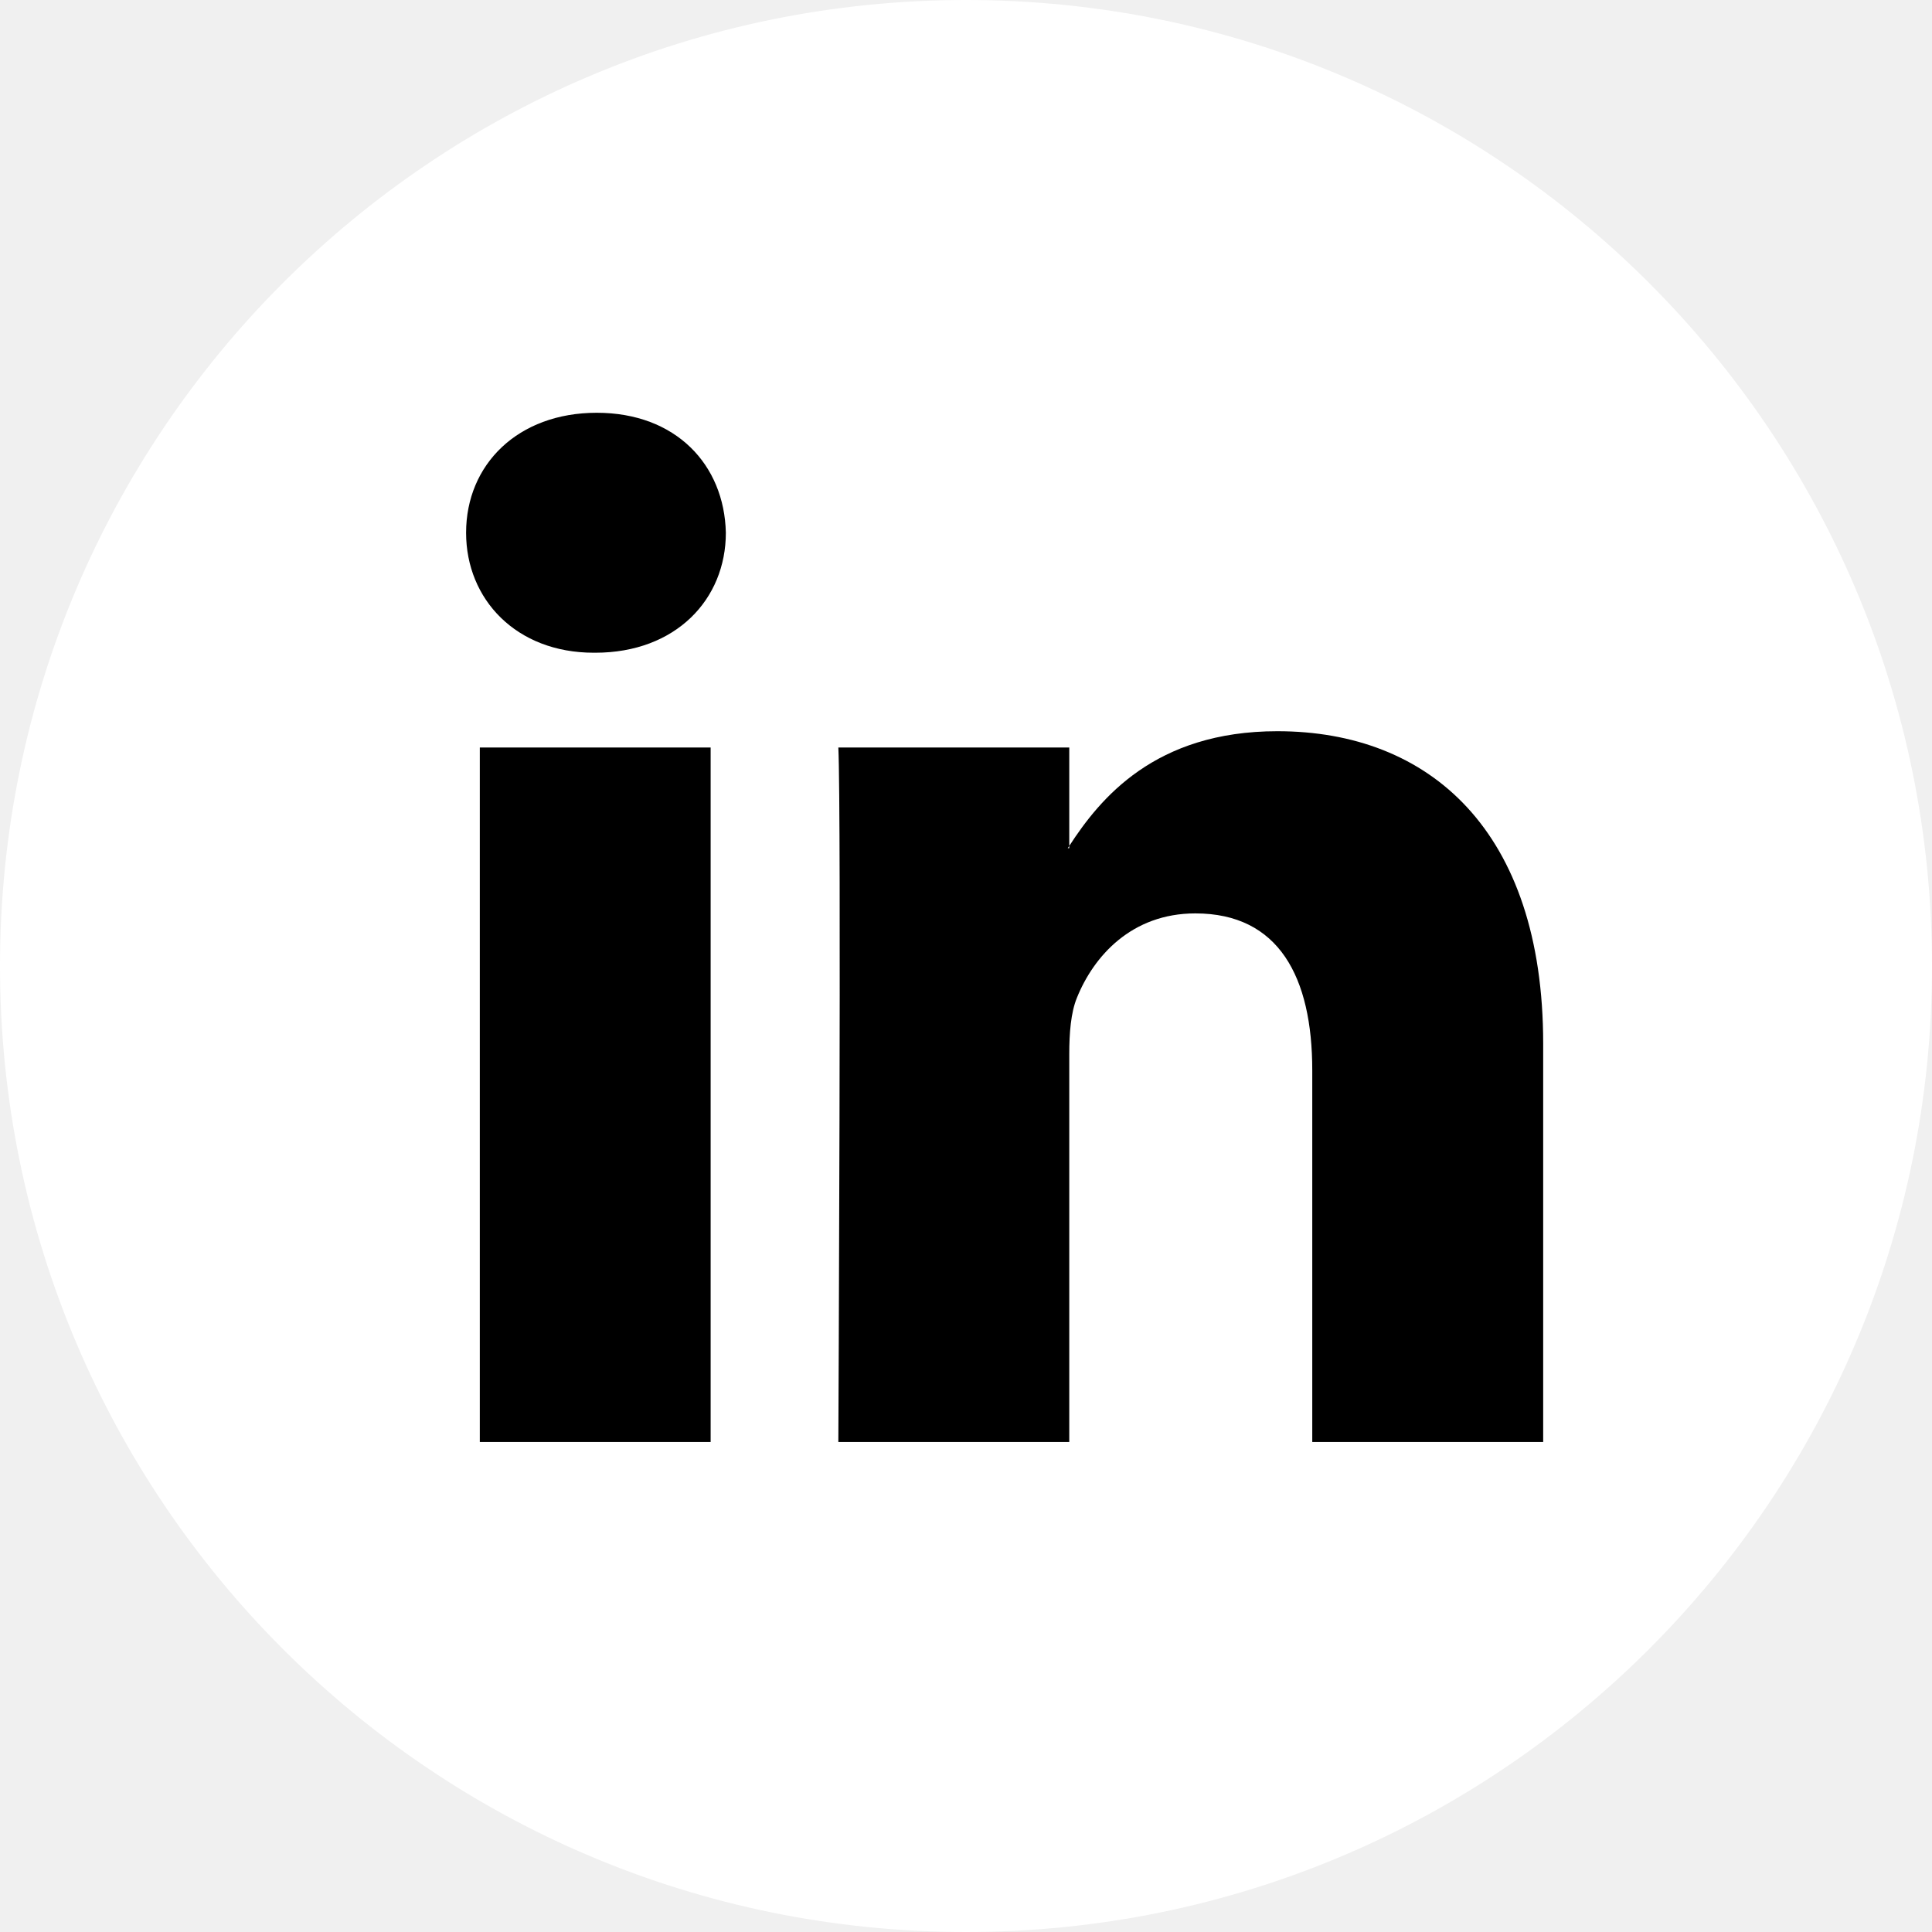
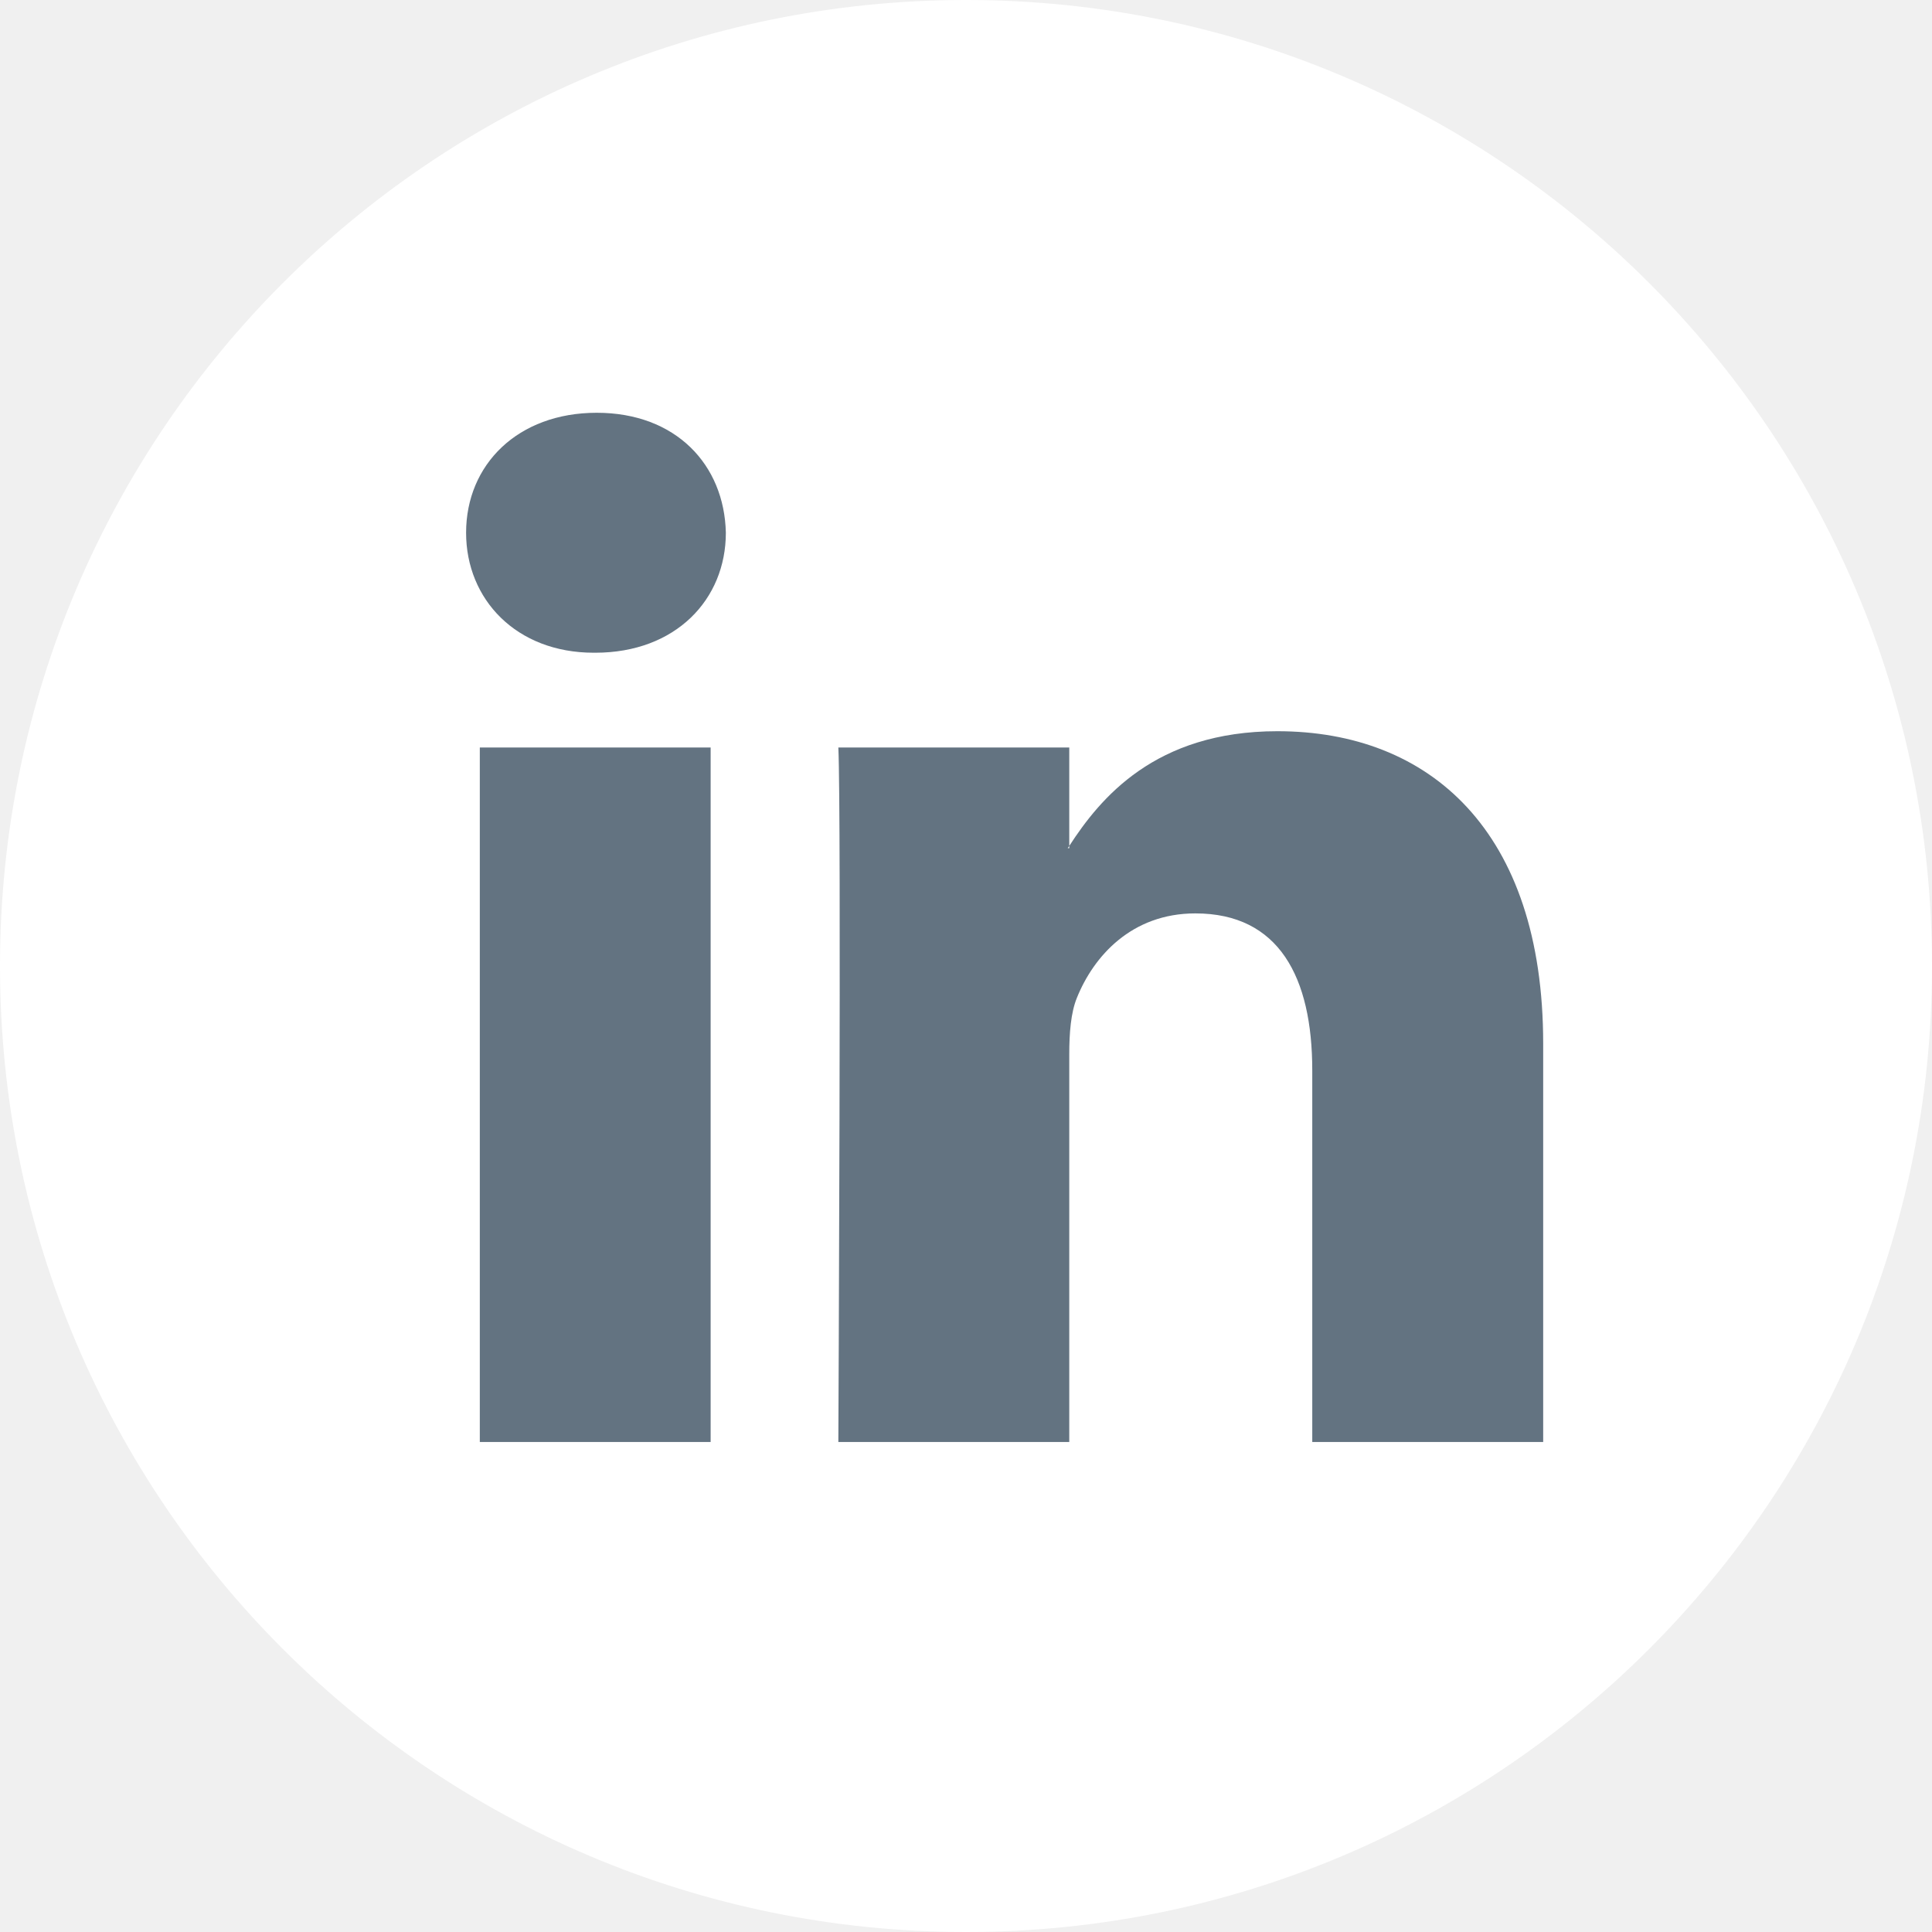
<svg xmlns="http://www.w3.org/2000/svg" width="40" height="40" viewBox="0 0 40 40" fill="none">
  <path d="M20 40C31.046 40 40 31.046 40 20C40 8.954 31.046 0 20 0C8.954 0 0 8.954 0 20C0 31.046 8.954 40 20 40Z" fill="white" />
-   <path d="M31.95 21.609V29.855H27.169V22.162C27.169 20.23 26.479 18.911 24.748 18.911C23.427 18.911 22.642 19.799 22.296 20.659C22.17 20.966 22.138 21.393 22.138 21.824V29.855H17.357C17.357 29.855 17.421 16.825 17.357 15.476H22.138V17.514C22.128 17.53 22.115 17.546 22.106 17.561H22.138V17.514C22.773 16.536 23.906 15.139 26.447 15.139C29.592 15.139 31.95 17.194 31.95 21.609ZM12.355 8.546C10.72 8.546 9.65 9.619 9.65 11.03C9.65 12.41 10.689 13.514 12.293 13.514H12.324C13.991 13.514 15.028 12.41 15.028 11.03C14.996 9.619 13.991 8.546 12.355 8.546ZM9.934 29.855H14.713V15.476H9.934V29.855Z" fill="black" />
+   <path d="M31.95 21.609V29.855H27.169V22.162C27.169 20.23 26.479 18.911 24.748 18.911C23.427 18.911 22.642 19.799 22.296 20.659C22.17 20.966 22.138 21.393 22.138 21.824V29.855H17.357C17.357 29.855 17.421 16.825 17.357 15.476H22.138V17.514C22.128 17.53 22.115 17.546 22.106 17.561H22.138V17.514C22.773 16.536 23.906 15.139 26.447 15.139C29.592 15.139 31.95 17.194 31.95 21.609ZM12.355 8.546C10.72 8.546 9.65 9.619 9.65 11.03C9.65 12.41 10.689 13.514 12.293 13.514H12.324C13.991 13.514 15.028 12.41 15.028 11.03C14.996 9.619 13.991 8.546 12.355 8.546ZM9.934 29.855H14.713V15.476H9.934V29.855Z" fill="#637381" />
</svg>
